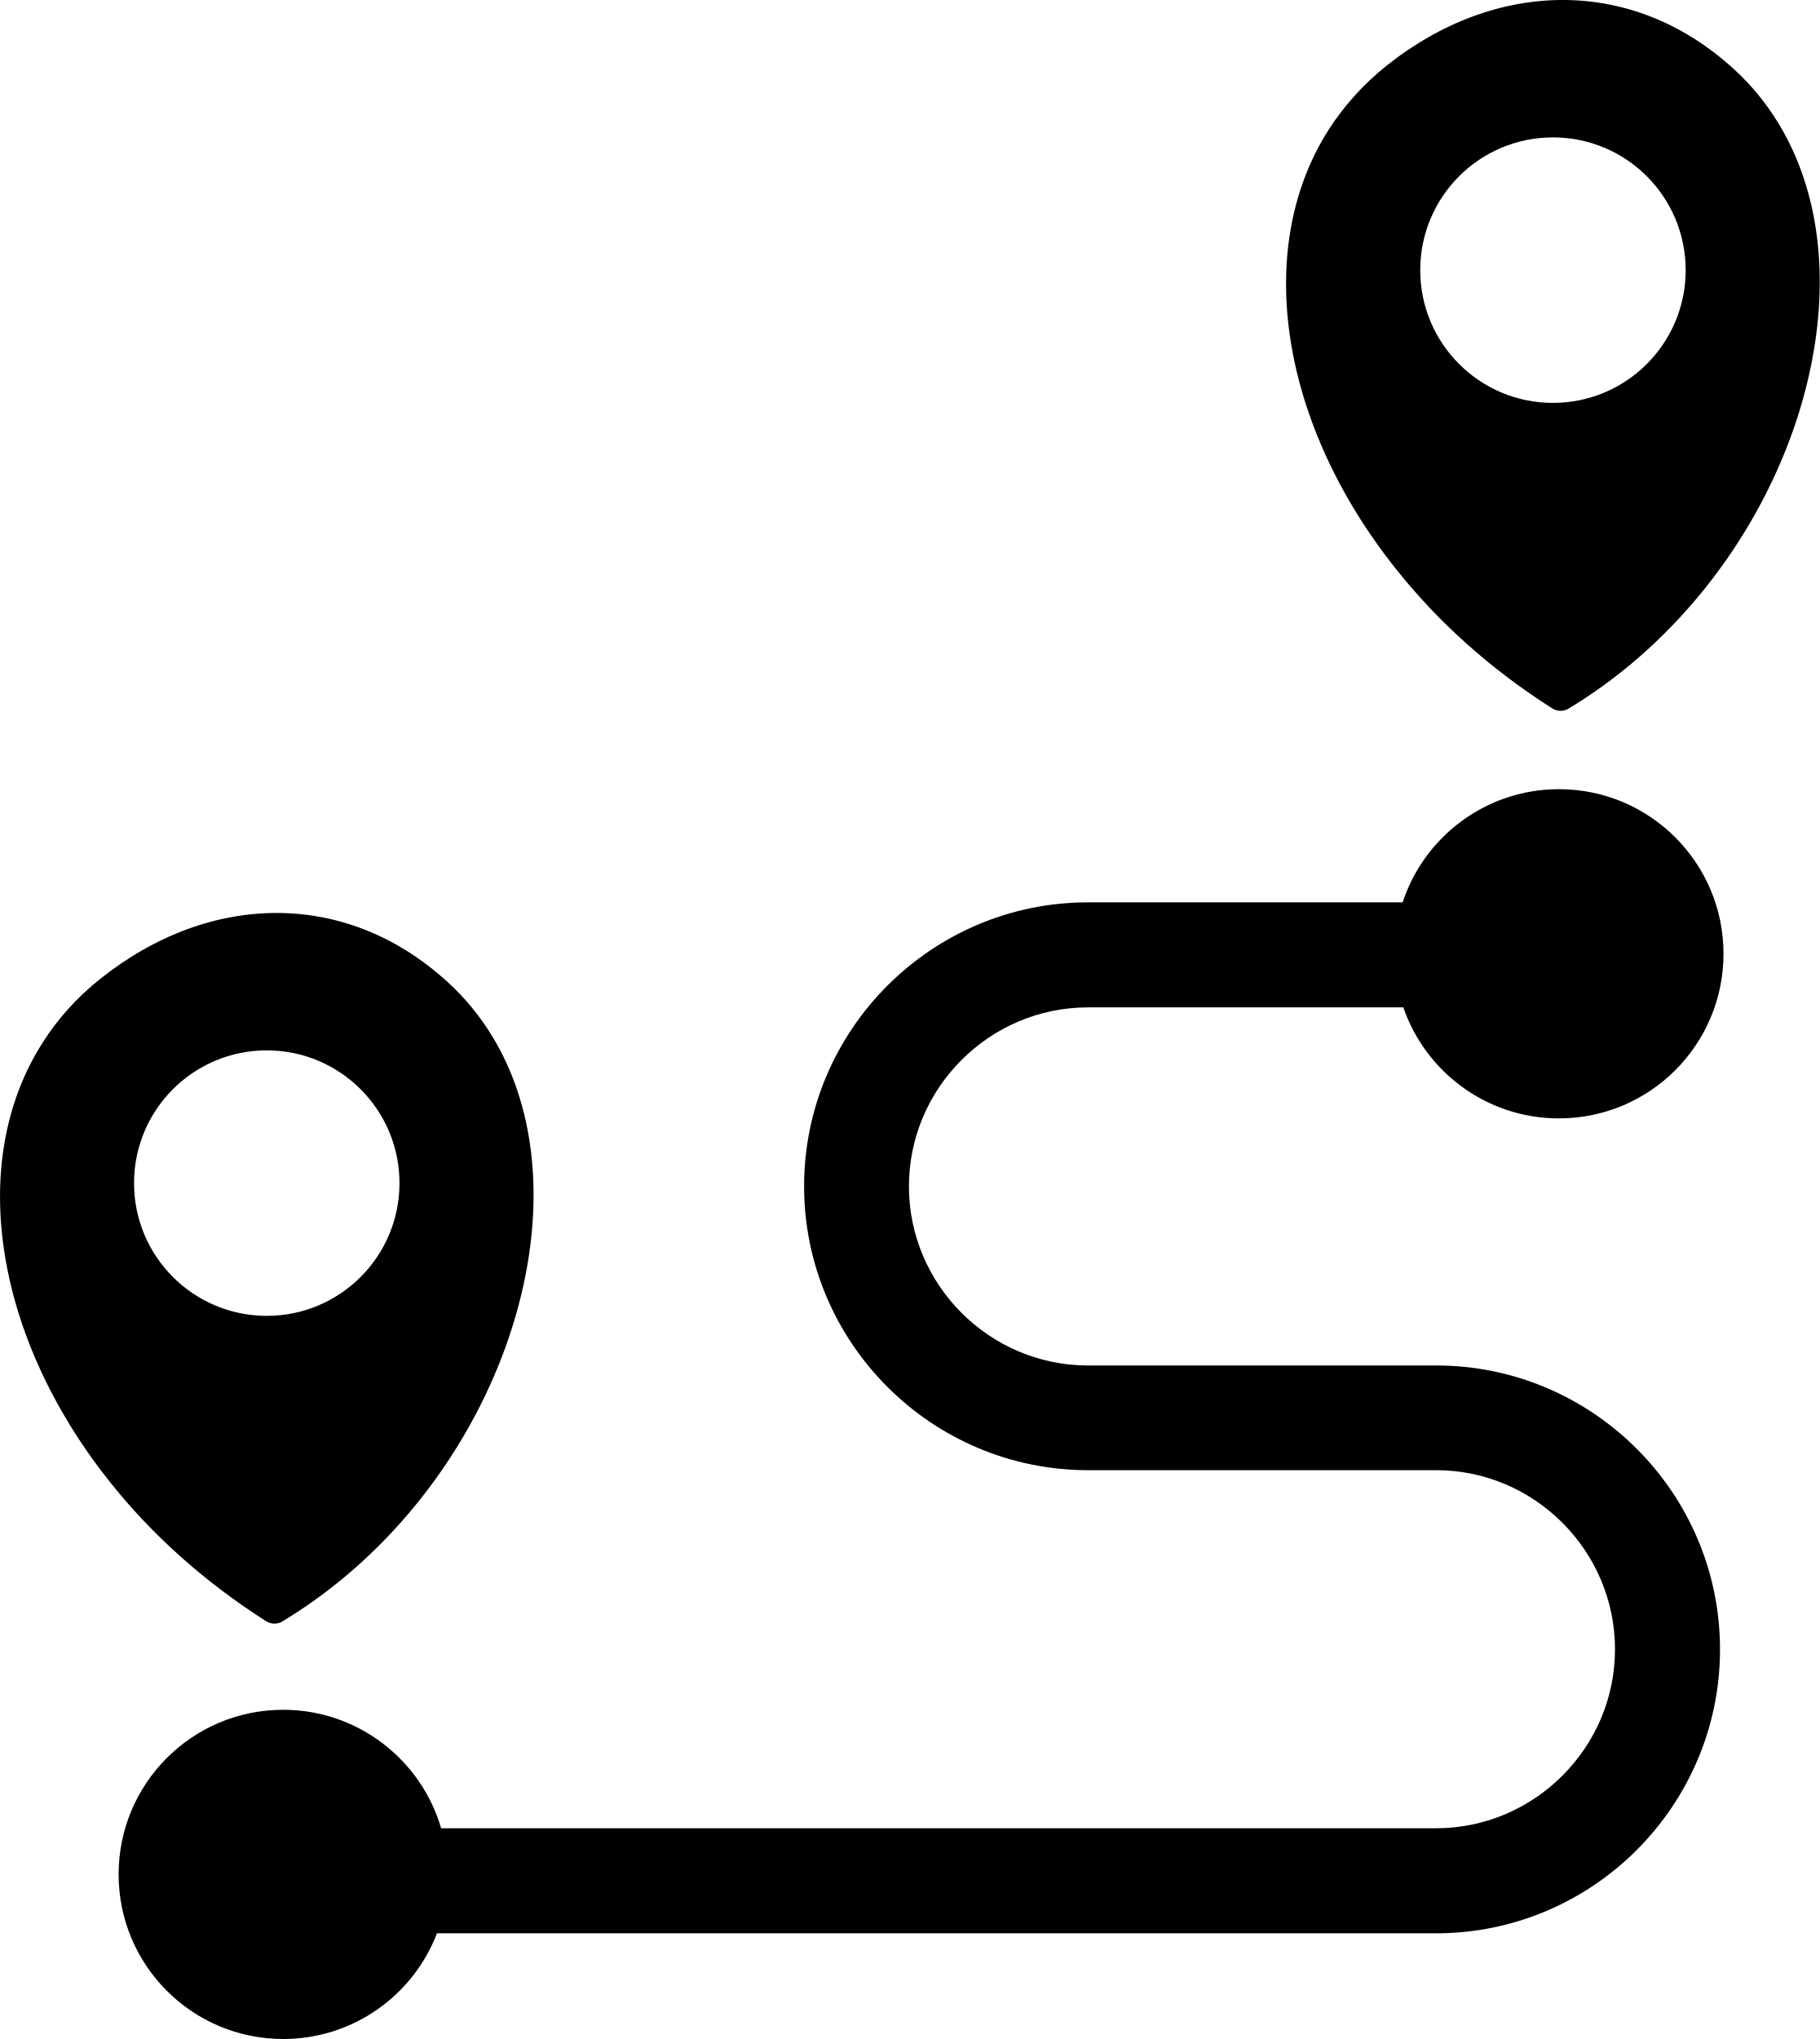
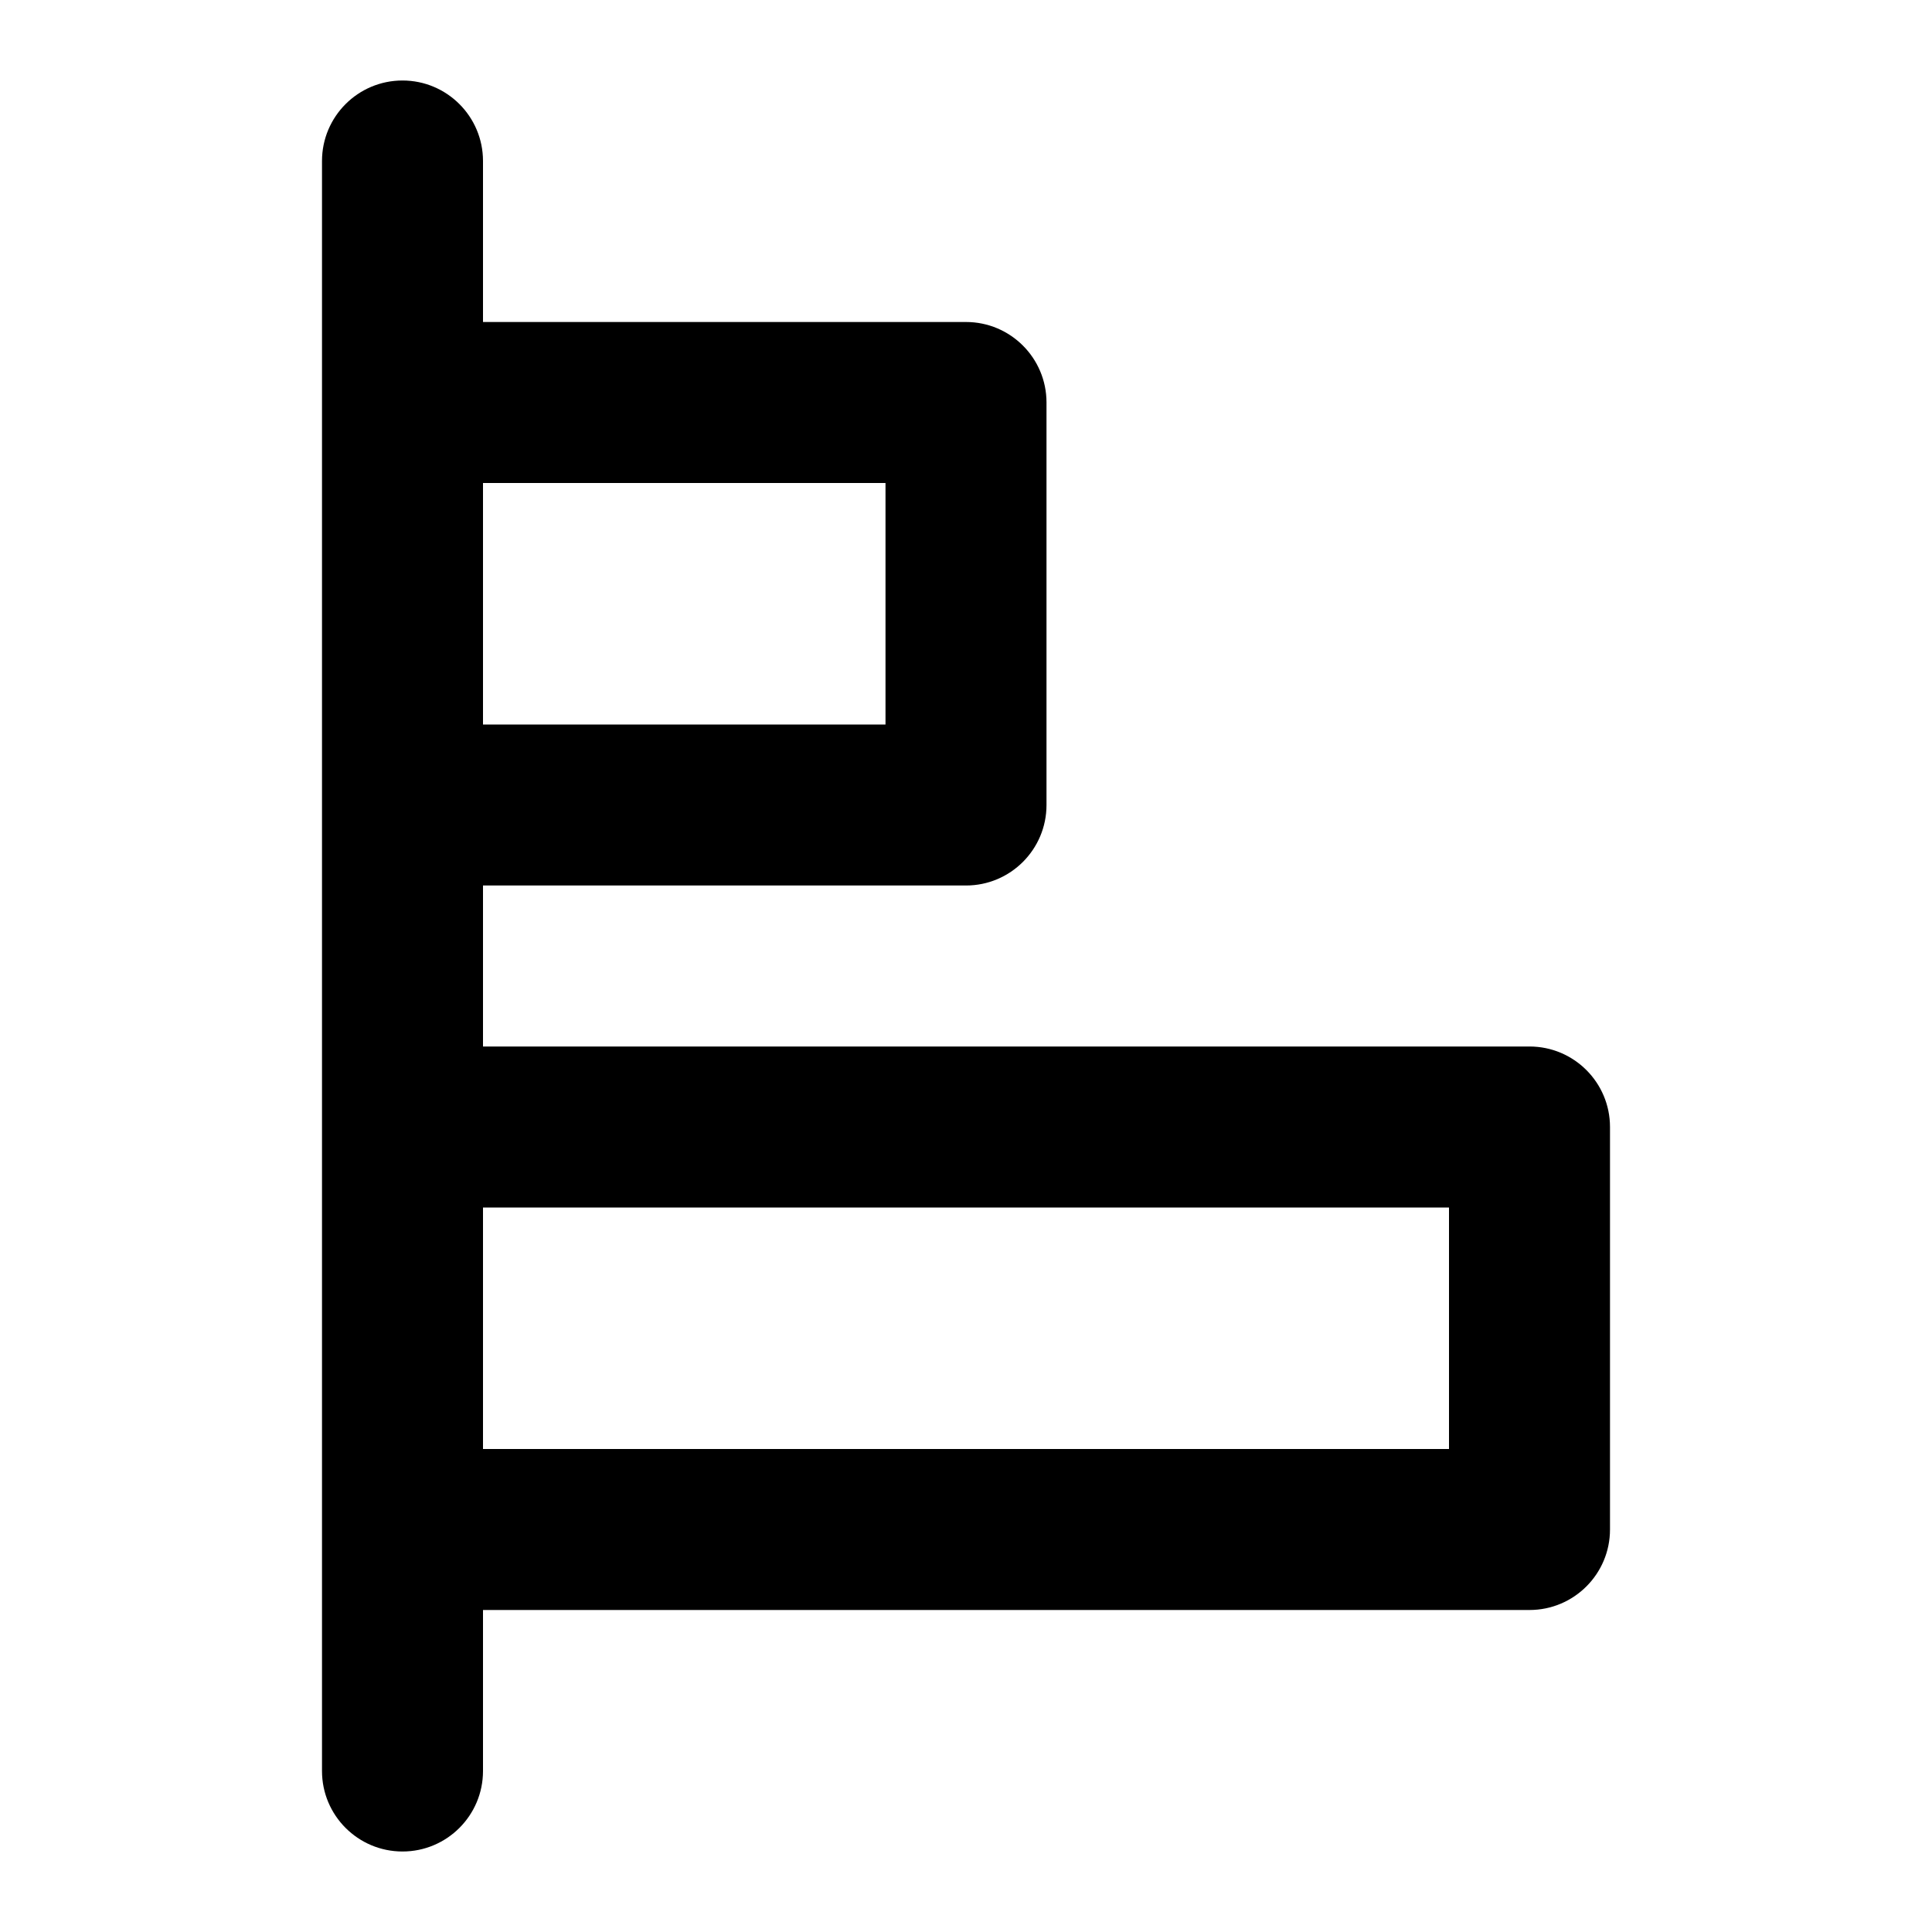
- <svg xmlns="http://www.w3.org/2000/svg" version="1.1" id="Layer_1" x="0px" y="0px" viewBox="0 0 109.69 122.88" style="enable-background:new 0 0 109.69 122.88" xml:space="preserve">
-   <style type="text/css">.st0{fill-rule:evenodd;clip-rule:evenodd;}</style>
-   <g>
-     <path class="st0" d="M101.41,37.05c-1.95,2.14-4.22,4.05-6.77,5.6c-0.31,0.23-0.74,0.26-1.09,0.03c-3.76-2.39-6.93-5.27-9.41-8.4 c-3.43-4.3-5.59-9.07-6.33-13.66c-0.75-4.66-0.05-9.14,2.27-12.79C81,6.4,82.17,5.08,83.59,3.95c3.27-2.6,7-3.98,10.73-3.95 c3.58,0.03,7.12,1.36,10.18,4.15c1.08,0.98,1.98,2.09,2.72,3.31c2.49,4.11,3.03,9.34,1.93,14.65 C108.07,27.36,105.39,32.69,101.41,37.05L101.41,37.05L101.41,37.05z M23.88,92.06c-1.95,2.14-4.22,4.05-6.77,5.6 c-0.31,0.23-0.74,0.26-1.09,0.03c-3.76-2.4-6.93-5.27-9.41-8.4C3.19,85,1.03,80.23,0.29,75.63c-0.75-4.66-0.05-9.14,2.27-12.78 c0.91-1.44,2.08-2.75,3.51-3.88c3.27-2.6,7-3.98,10.72-3.95c3.58,0.03,7.12,1.36,10.18,4.15c1.08,0.98,1.98,2.09,2.72,3.31 c2.49,4.11,3.03,9.34,1.93,14.65C30.54,82.37,27.86,87.7,23.88,92.06L23.88,92.06L23.88,92.06z M17.07,103.04 c4.51,0,8.32,3.02,9.52,7.14h59.97c2.96,0,5.66-1.21,7.62-3.17c1.96-1.96,3.17-4.65,3.17-7.62l0,0c0-2.96-1.21-5.66-3.17-7.62 c-1.96-1.96-4.65-3.17-7.62-3.17H65.58v0c-4.71,0-8.99-1.92-12.09-5.02c-3.1-3.1-5.02-7.38-5.02-12.09l0,0 c0-4.71,1.92-8.99,5.02-12.09c3.1-3.1,7.38-5.02,12.09-5.02h18.97c1.3-3.96,5.03-6.82,9.42-6.82c5.48,0,9.92,4.44,9.92,9.92 c0,5.48-4.44,9.92-9.92,9.92c-4.35,0-8.04-2.8-9.38-6.69H65.58c-2.96,0-5.66,1.21-7.62,3.17c-1.96,1.96-3.17,4.65-3.17,7.62l0,0 c0,2.96,1.21,5.66,3.17,7.62c1.94,1.94,4.61,3.15,7.55,3.17v0h21.06c4.71,0,8.99,1.92,12.09,5.02c3.1,3.1,5.02,7.38,5.02,12.09l0,0 c0,4.71-1.92,8.99-5.02,12.09c-3.1,3.1-7.38,5.02-12.09,5.02H26.34c-1.43,3.73-5.04,6.37-9.27,6.37c-5.48,0-9.92-4.44-9.92-9.92 C7.15,107.48,11.59,103.04,17.07,103.04L17.07,103.04z M16.08,63.3c4.42,0,8,3.58,8,8c0,4.42-3.58,8-8,8c-4.42,0-8-3.58-8-8 C8.08,66.88,11.66,63.3,16.08,63.3L16.08,63.3z M93.61,8.28c4.42,0,8,3.58,8,8c0,4.42-3.58,8-8,8c-4.42,0-8-3.58-8-8 C85.61,11.86,89.19,8.28,93.61,8.28L93.61,8.28z" />
-   </g>
+ <svg xmlns="http://www.w3.org/2000/svg" width="800px" height="800px" viewBox="0 0 24 24" fill="none">
+   <path fill-rule="evenodd" clip-rule="evenodd" d="M5 1C5.552 1 6 1.448 6 2V4H12C12.552 4 13 4.448 13 5V10C13 10.552 12.552 11 12 11H6V13H19C19.552 13 20 13.448 20 14V19C20 19.552 19.552 20 19 20H6V22C6 22.552 5.552 23 5 23C4.448 23 4 22.552 4 22V19V14V10V5V2C4 1.448 4.448 1 5 1ZM6 18H18V15H6V18ZM6 9H11V6H6V9Z" fill="#000000" />
</svg>
